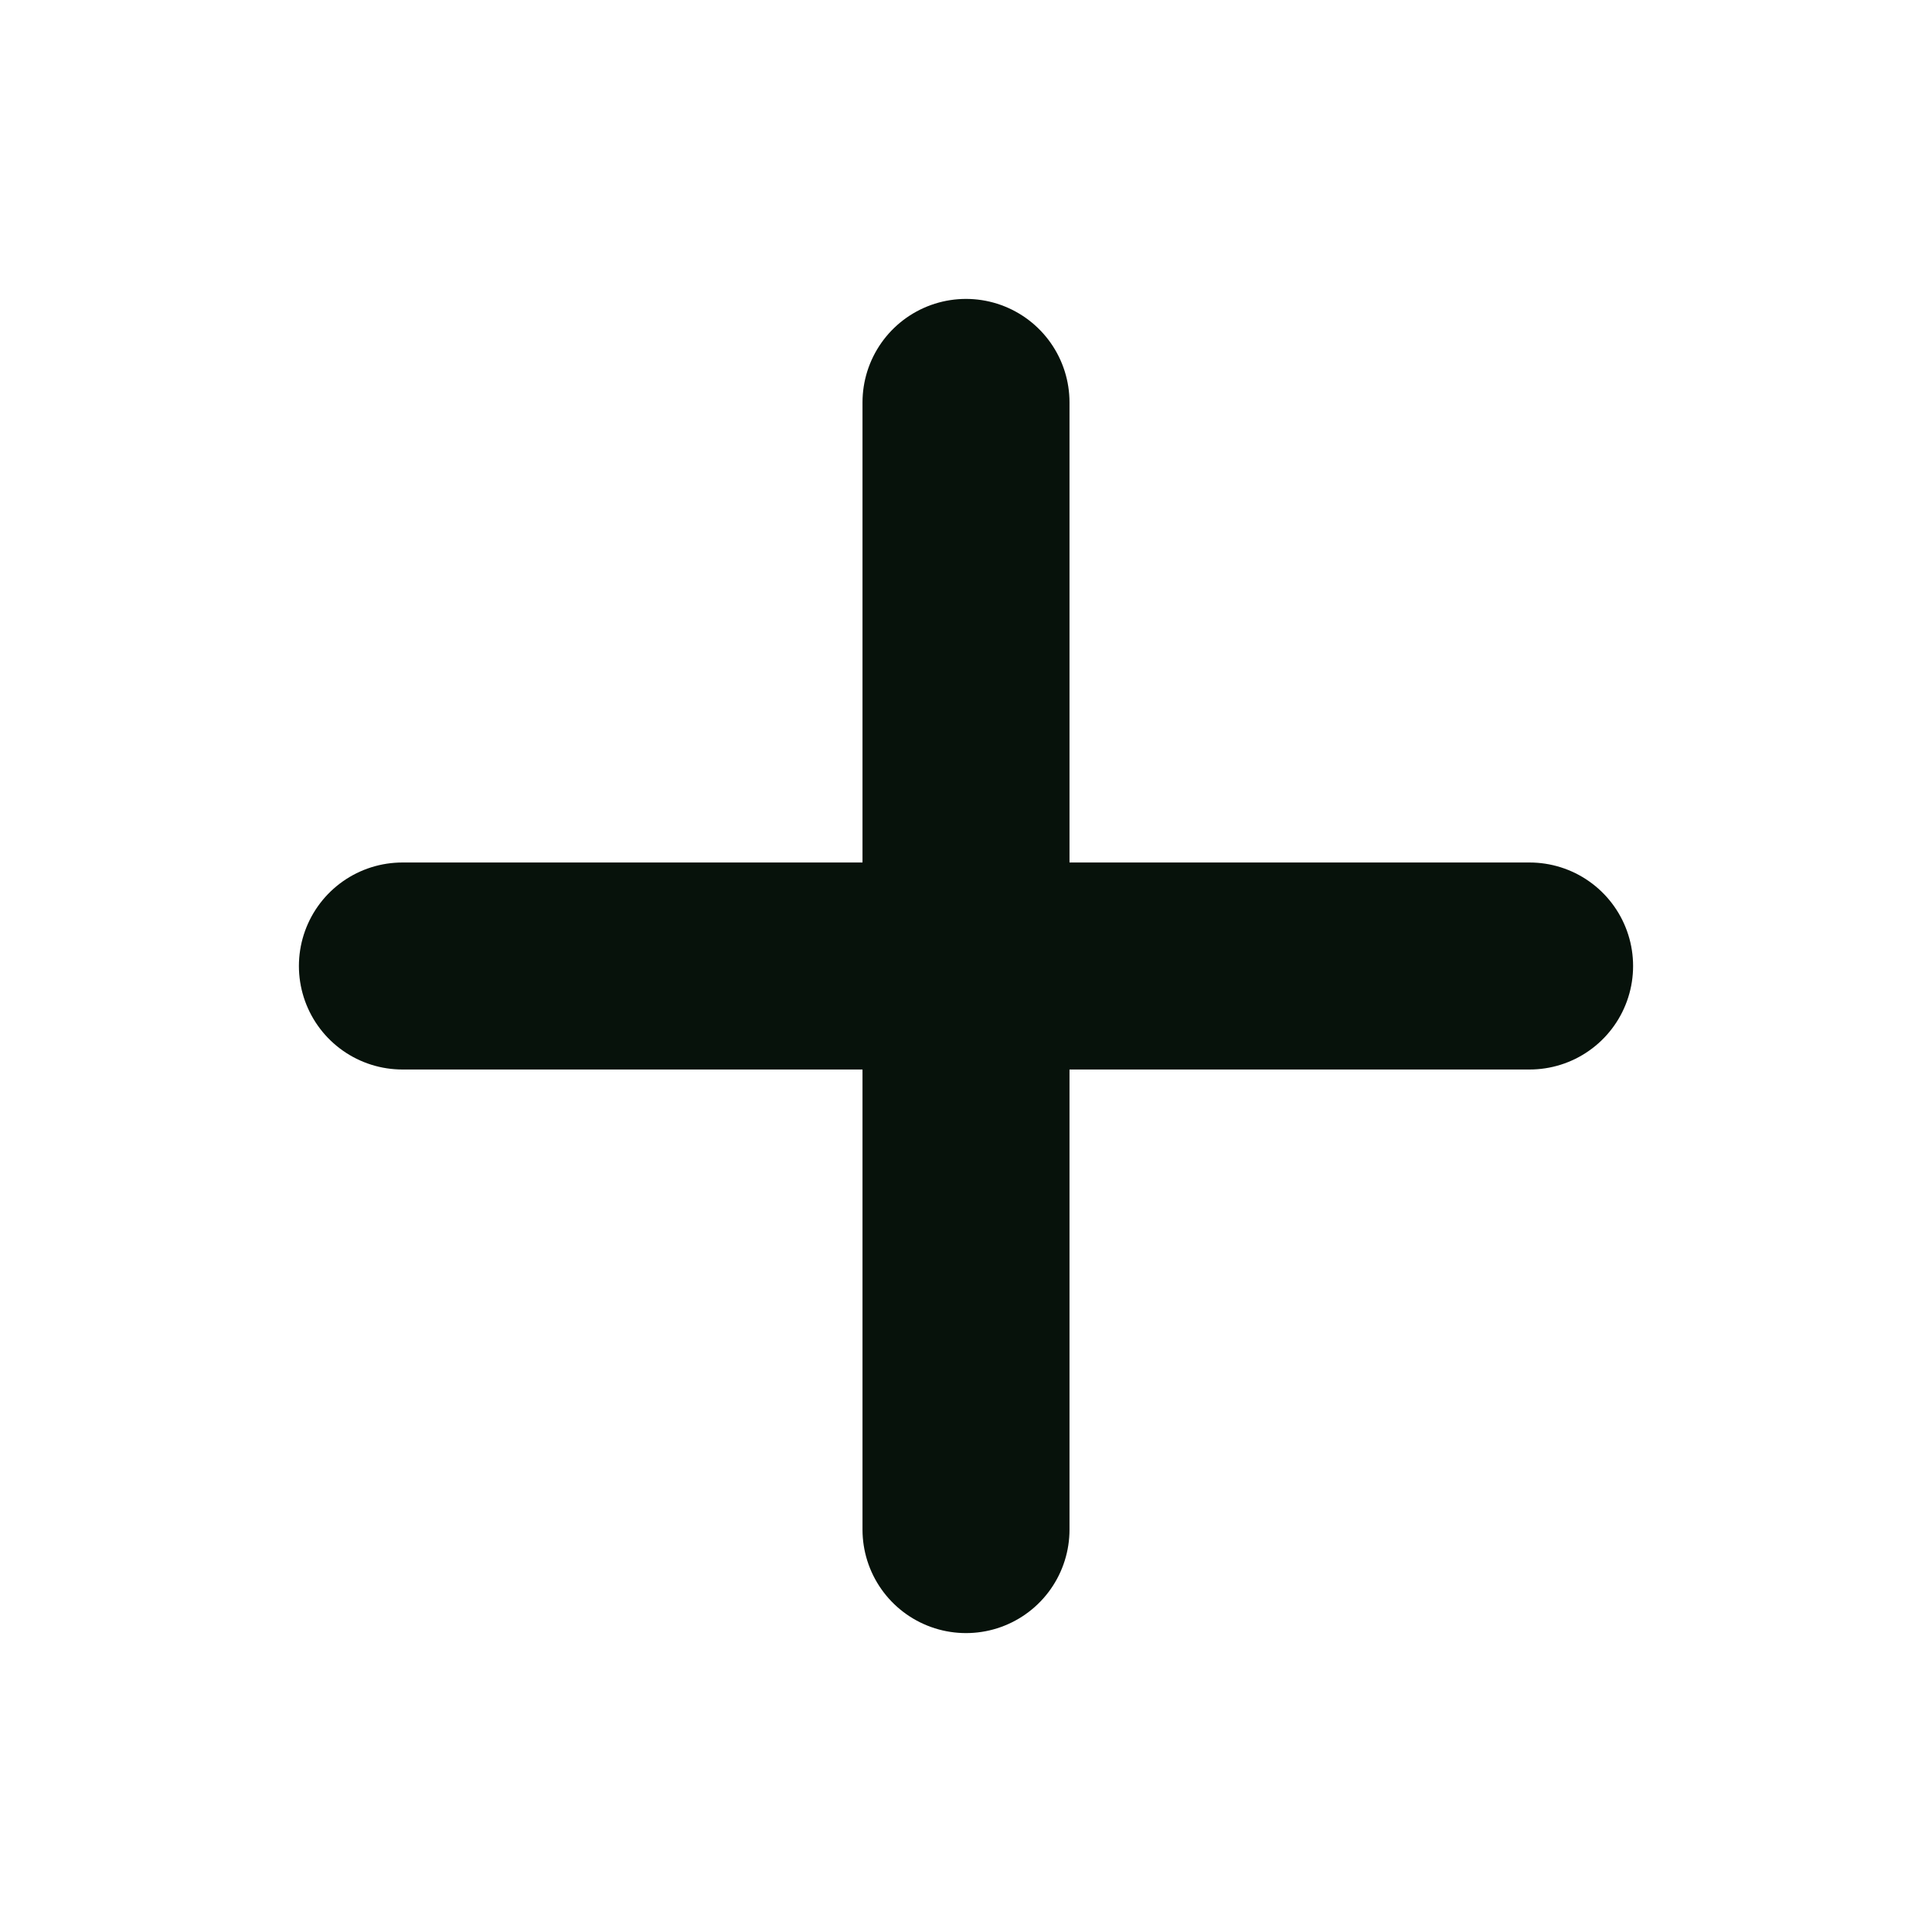
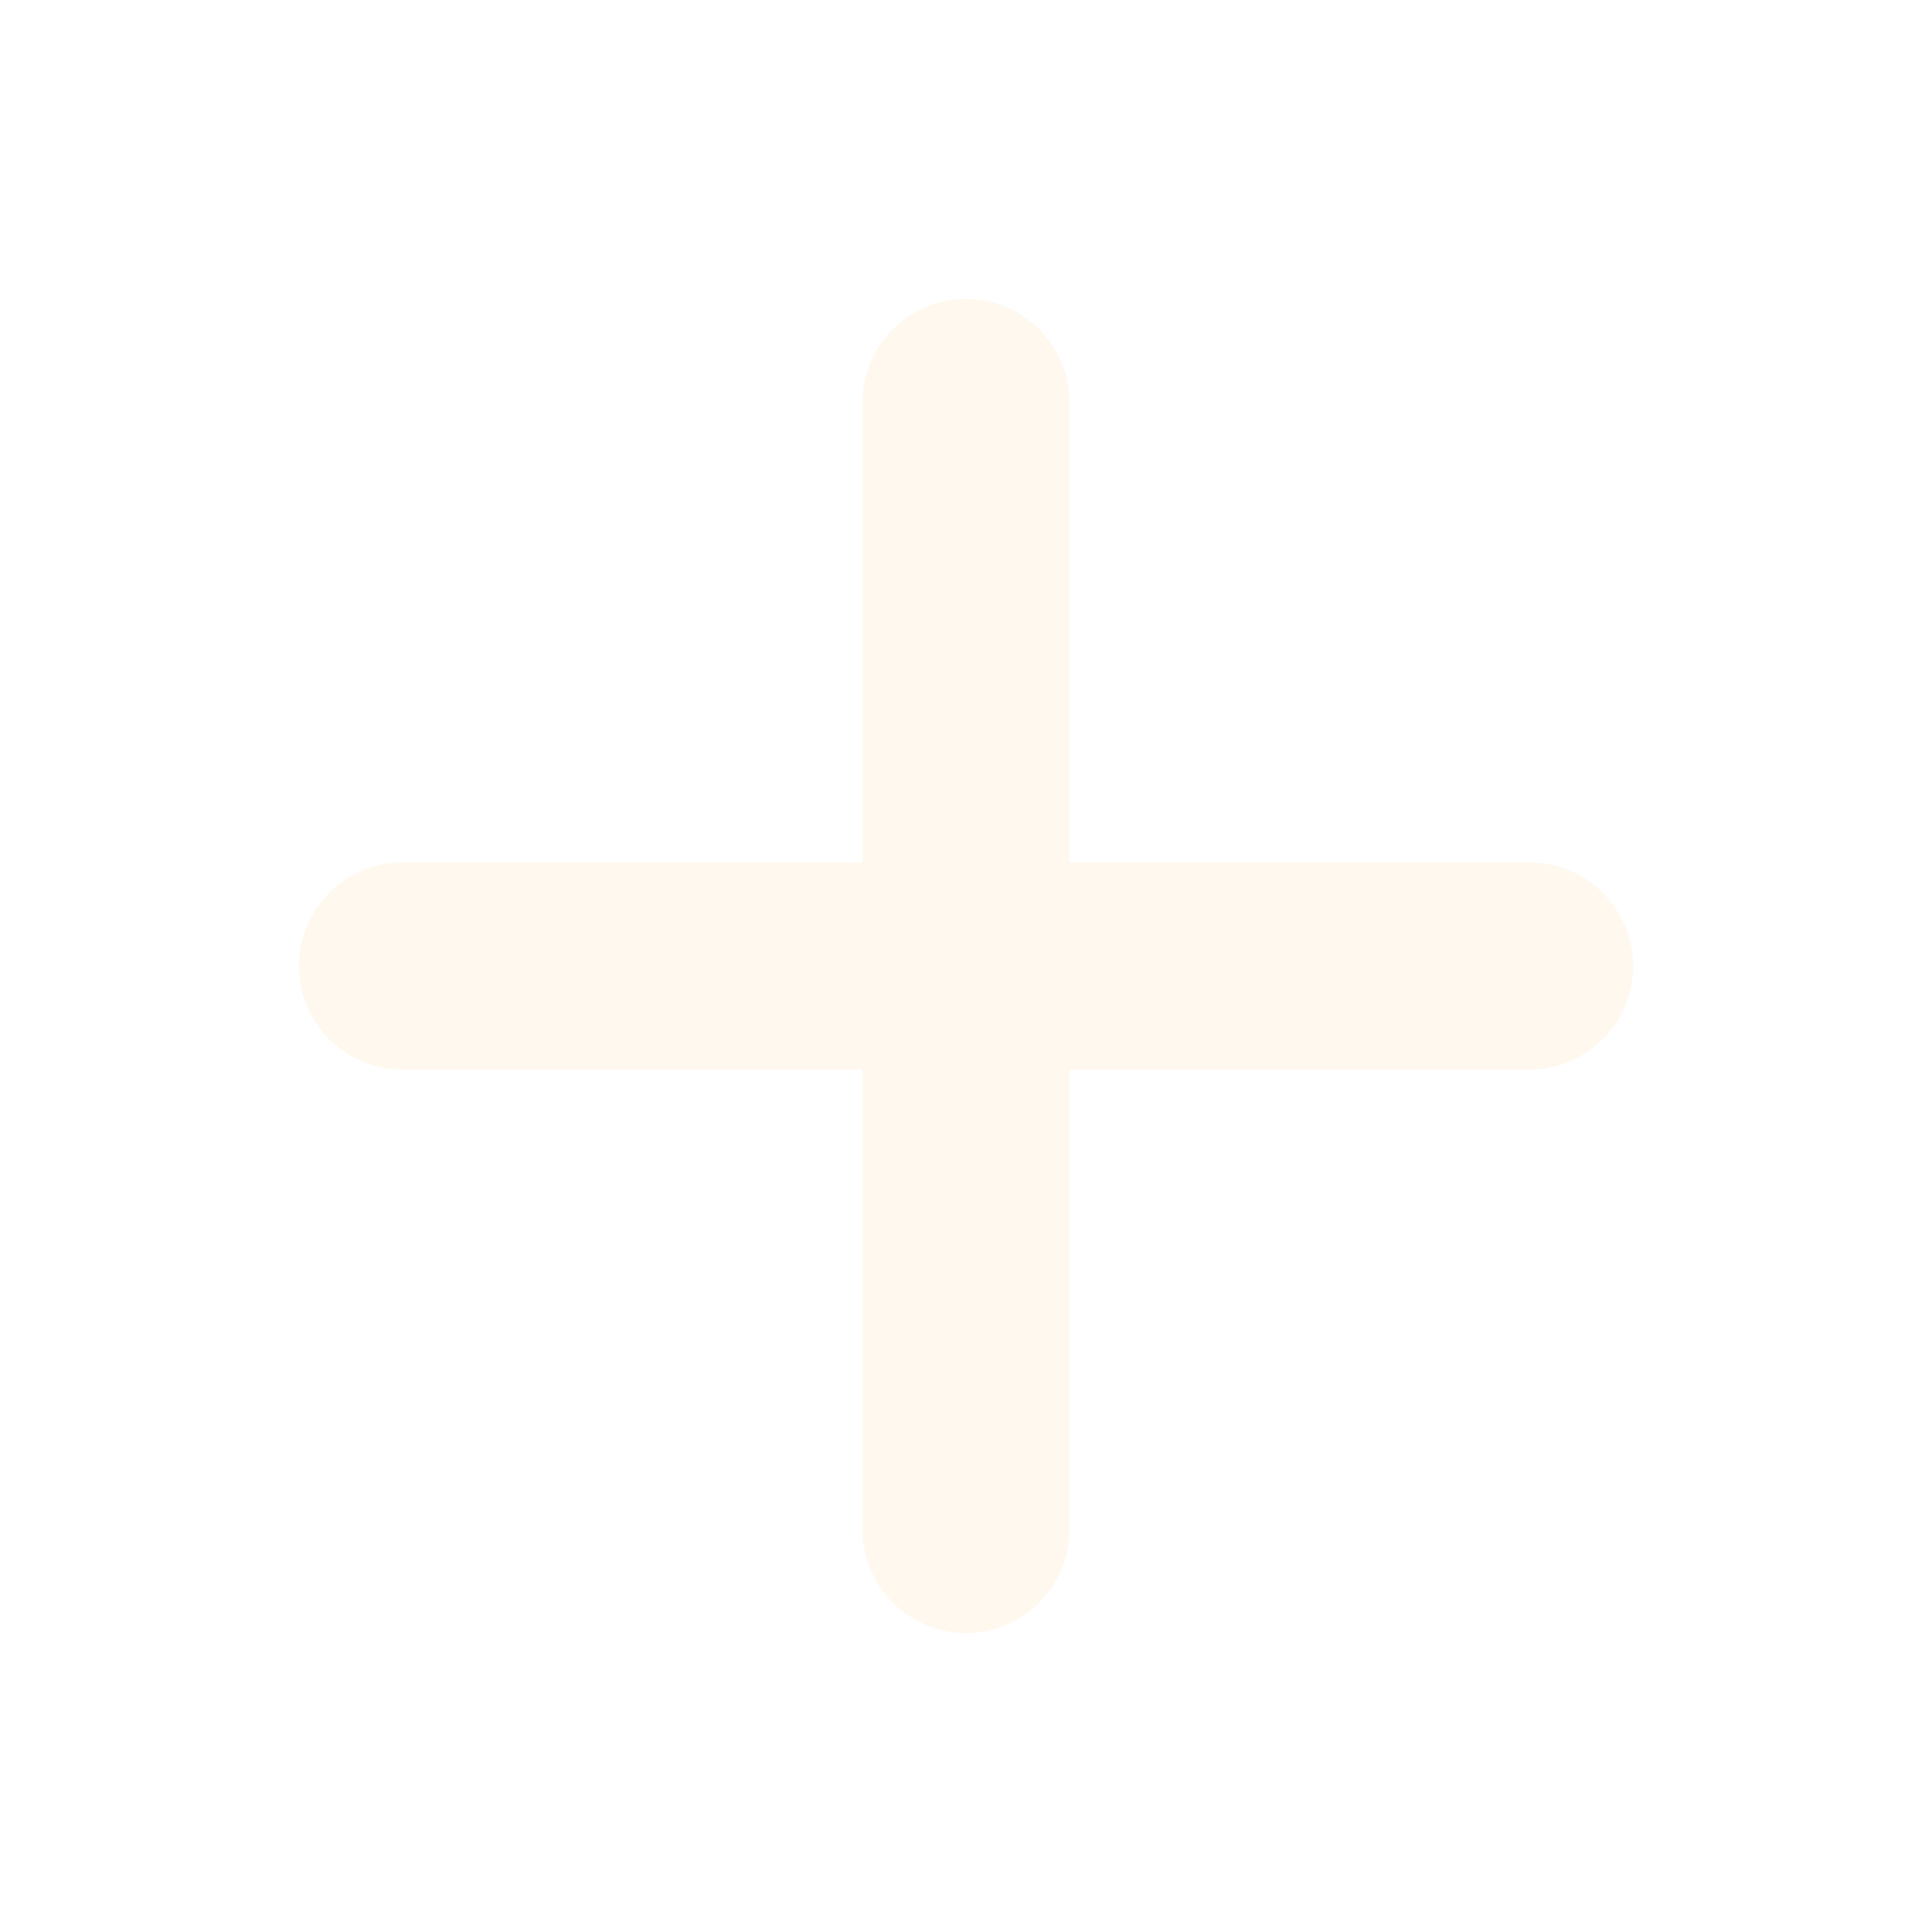
<svg xmlns="http://www.w3.org/2000/svg" preserveAspectRatio="none" overflow="visible" style="display: block;" width="14" height="14" viewBox="0 0 14 14" fill="none">
  <g id="plus">
-     <path id="Vector" d="M2.916 7H7M7 7H11.084M7 7V2.916M7 7V11.084" stroke-width="1.5" stroke-linecap="round" stroke="#07120B" />
+     <path id="Vector" d="M2.916 7H7M7 7H11.084M7 7V2.916M7 7V11.084" stroke-width="1.5" stroke-linecap="round" stroke="#FFF8EE" />
  </g>
</svg>
